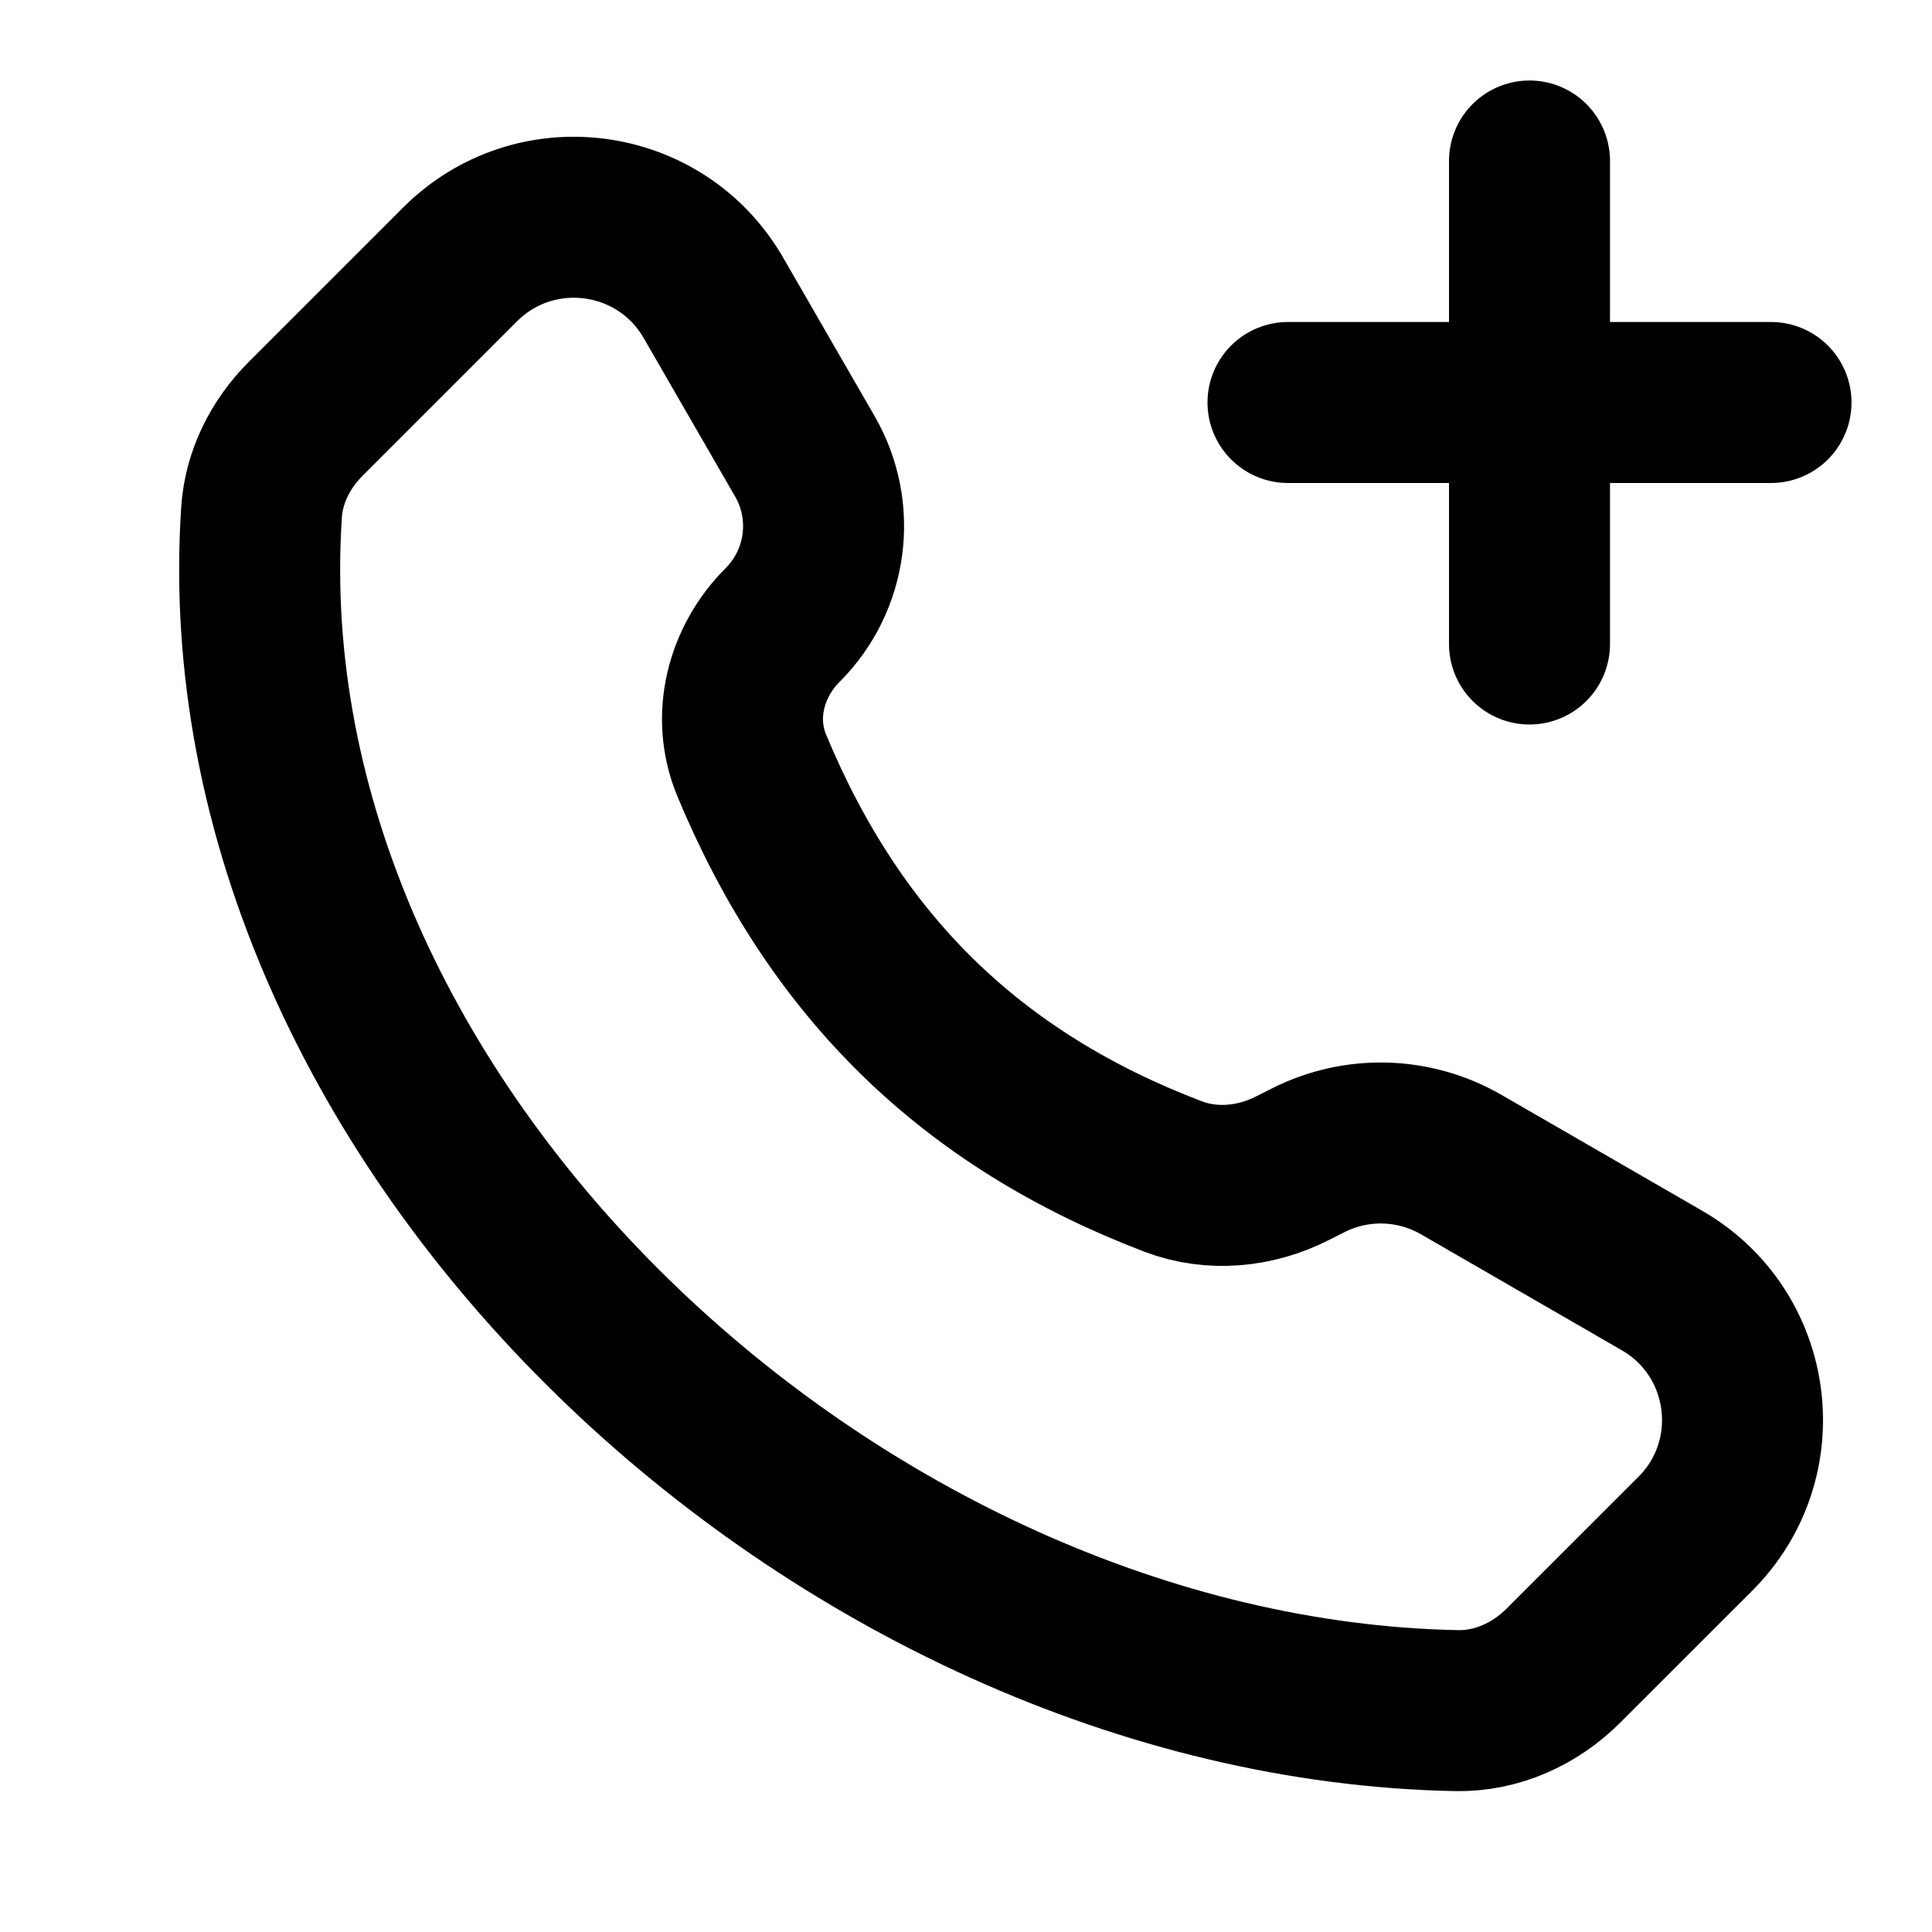
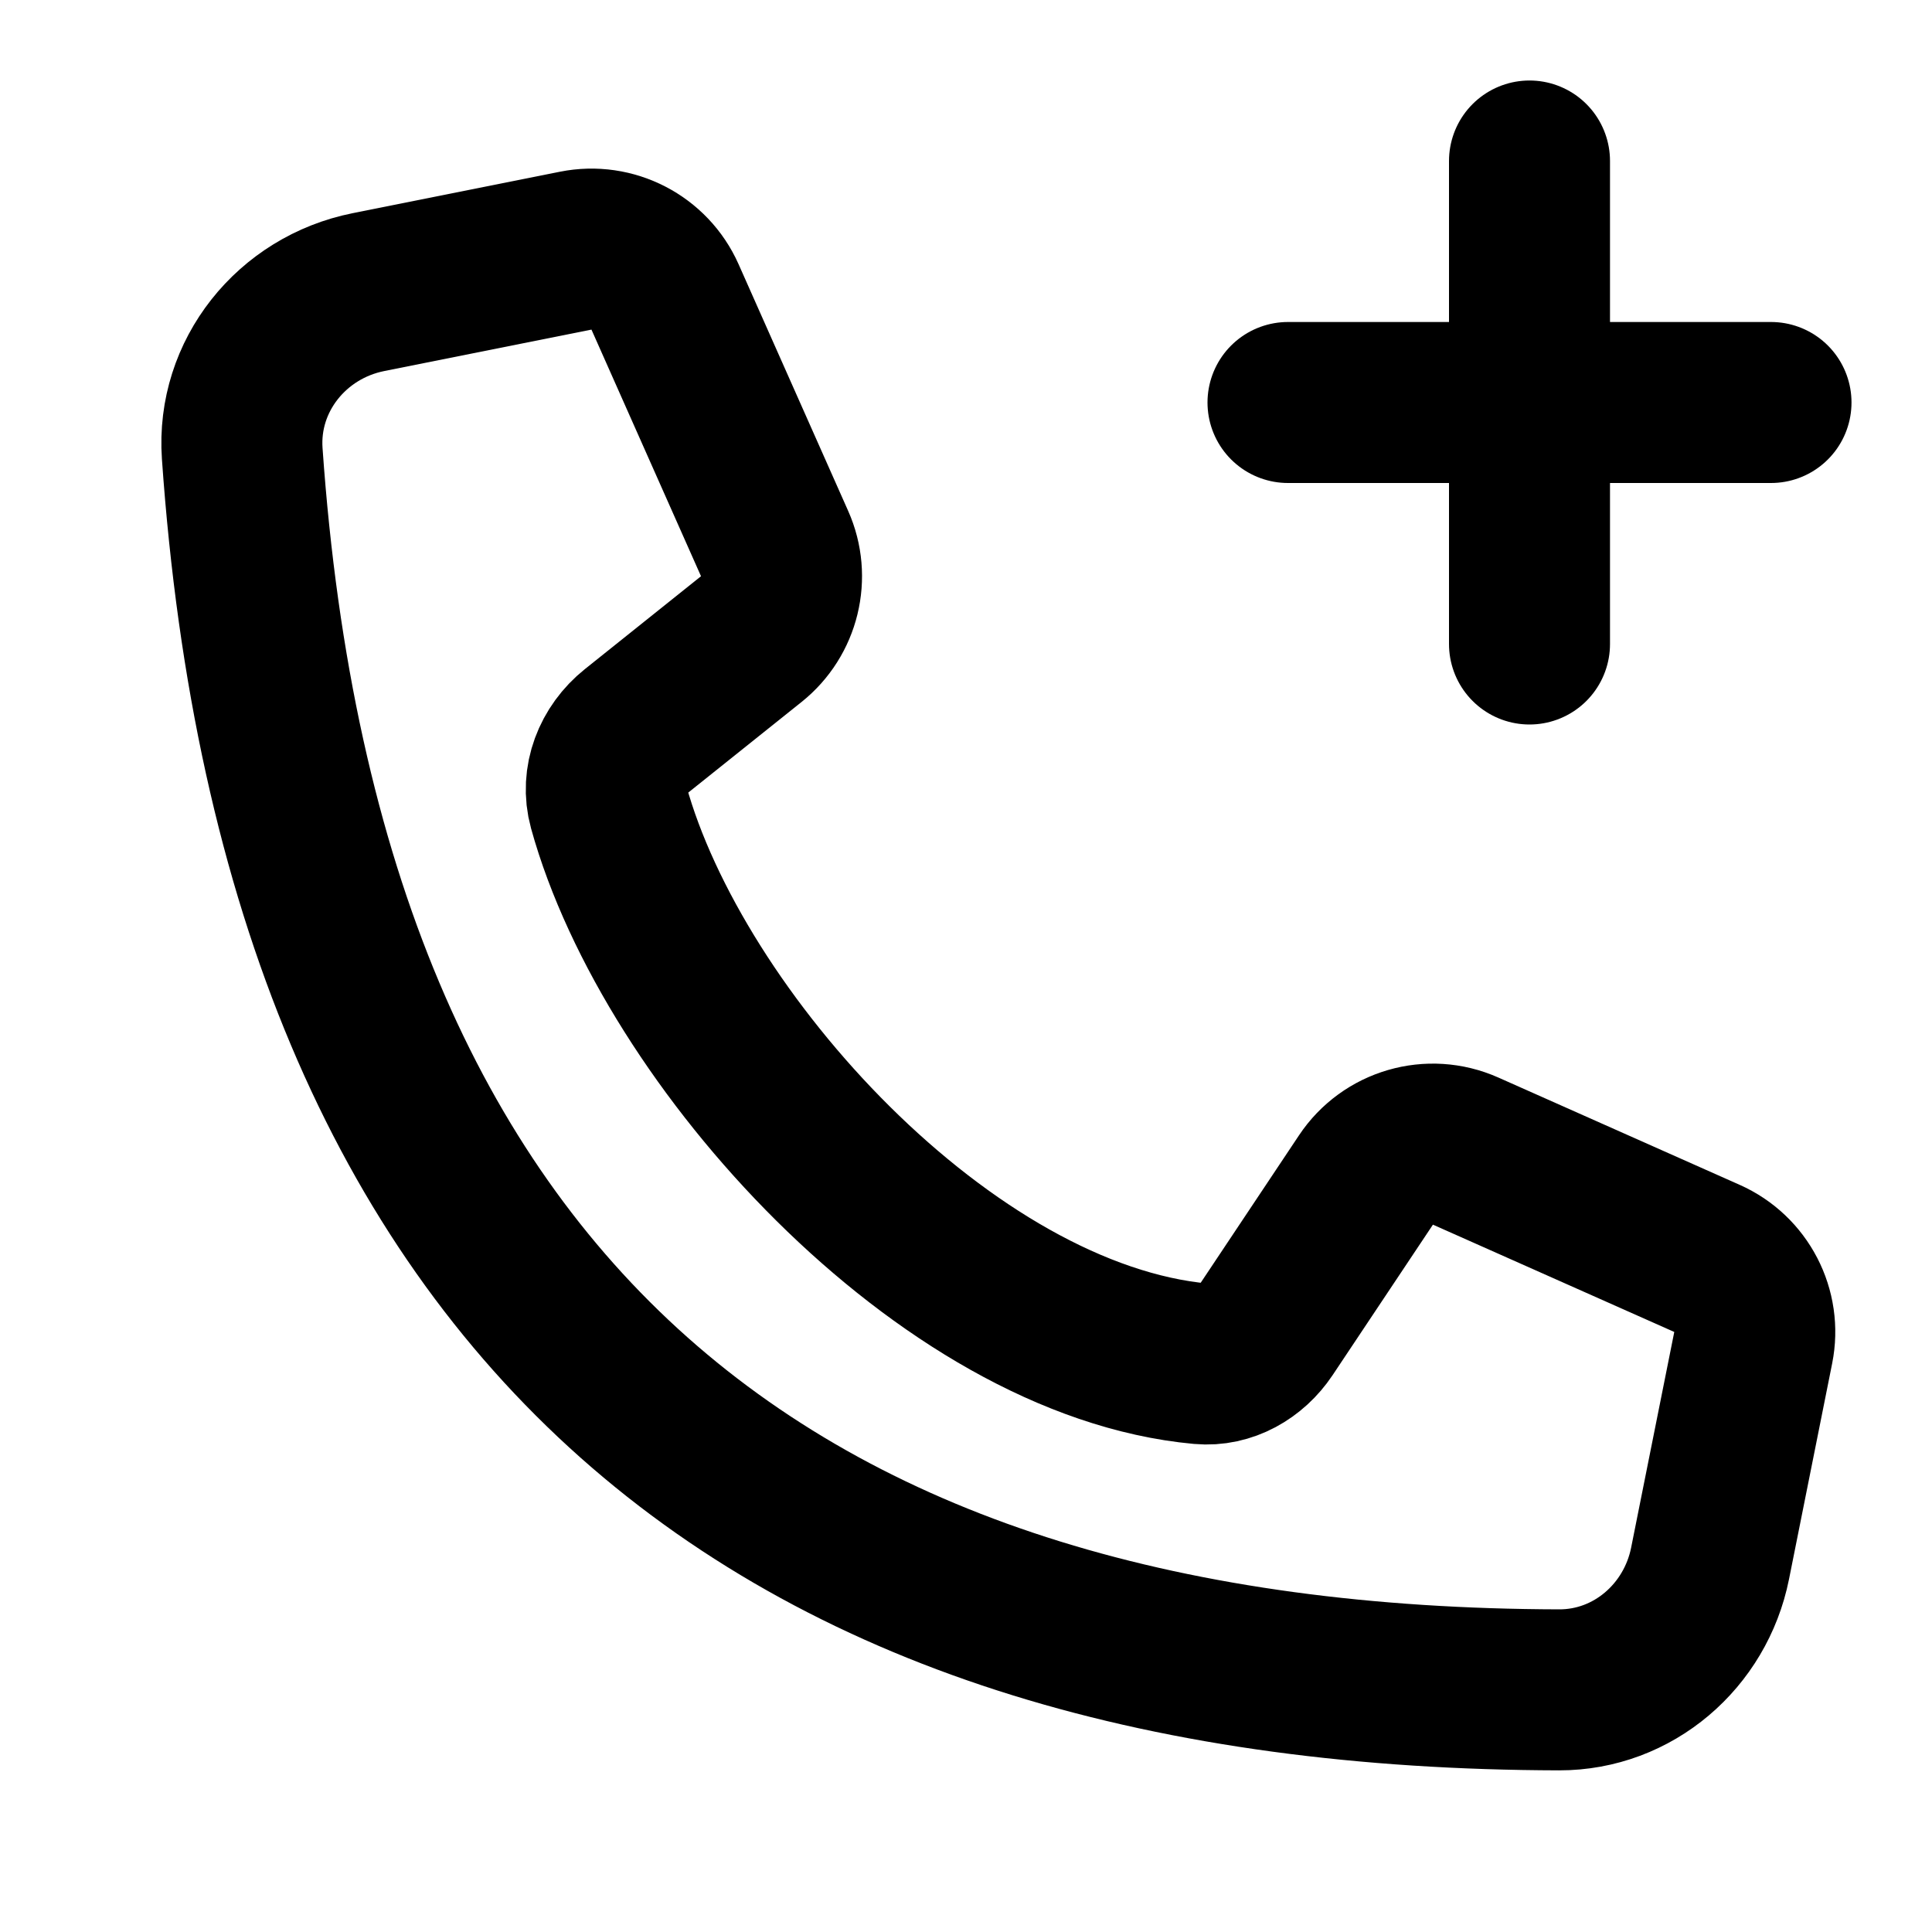
<svg xmlns="http://www.w3.org/2000/svg" width="24" height="24" viewBox="0 0 24 24" fill="none">
-   <path d="M19.422 20.69L21.06 19.053C21.99 18.123 21.785 16.564 20.646 15.907L18.152 14.467C17.567 14.129 16.851 14.109 16.248 14.415L16.056 14.512C15.595 14.746 15.057 14.799 14.573 14.615C12.08 13.665 10.382 12.018 9.338 9.508C9.088 8.907 9.262 8.223 9.723 7.763C10.278 7.207 10.391 6.348 9.998 5.668L8.862 3.699C8.204 2.56 6.645 2.355 5.715 3.285L3.797 5.203C3.485 5.515 3.279 5.921 3.249 6.361C2.744 13.984 10.436 21.102 18.094 21.25C18.595 21.259 19.069 21.044 19.422 20.69Z" stroke-width="2" stroke-linecap="round" stroke-linejoin="round" stroke="black" />
+   <path d="M8.261 3.688L9.622 6.752C9.807 7.167 9.688 7.655 9.333 7.939L7.89 9.093C7.609 9.318 7.465 9.678 7.561 10.025C8.36 12.913 11.748 16.65 14.921 16.941C15.243 16.97 15.542 16.797 15.722 16.528L16.968 14.659C17.238 14.253 17.761 14.101 18.206 14.299L21.204 15.632C21.632 15.822 21.871 16.283 21.779 16.742L21.243 19.422C21.062 20.324 20.287 20.994 19.368 20.992C9.778 20.969 3.764 16.449 3.009 5.633C2.942 4.667 3.626 3.819 4.576 3.629L7.151 3.114C7.61 3.022 8.071 3.261 8.261 3.688Z" stroke-width="2" stroke="black" />
  <path d="M16 5H22M19 2V8" stroke-width="2" stroke-linecap="round" stroke-linejoin="round" stroke="black" />
</svg>
